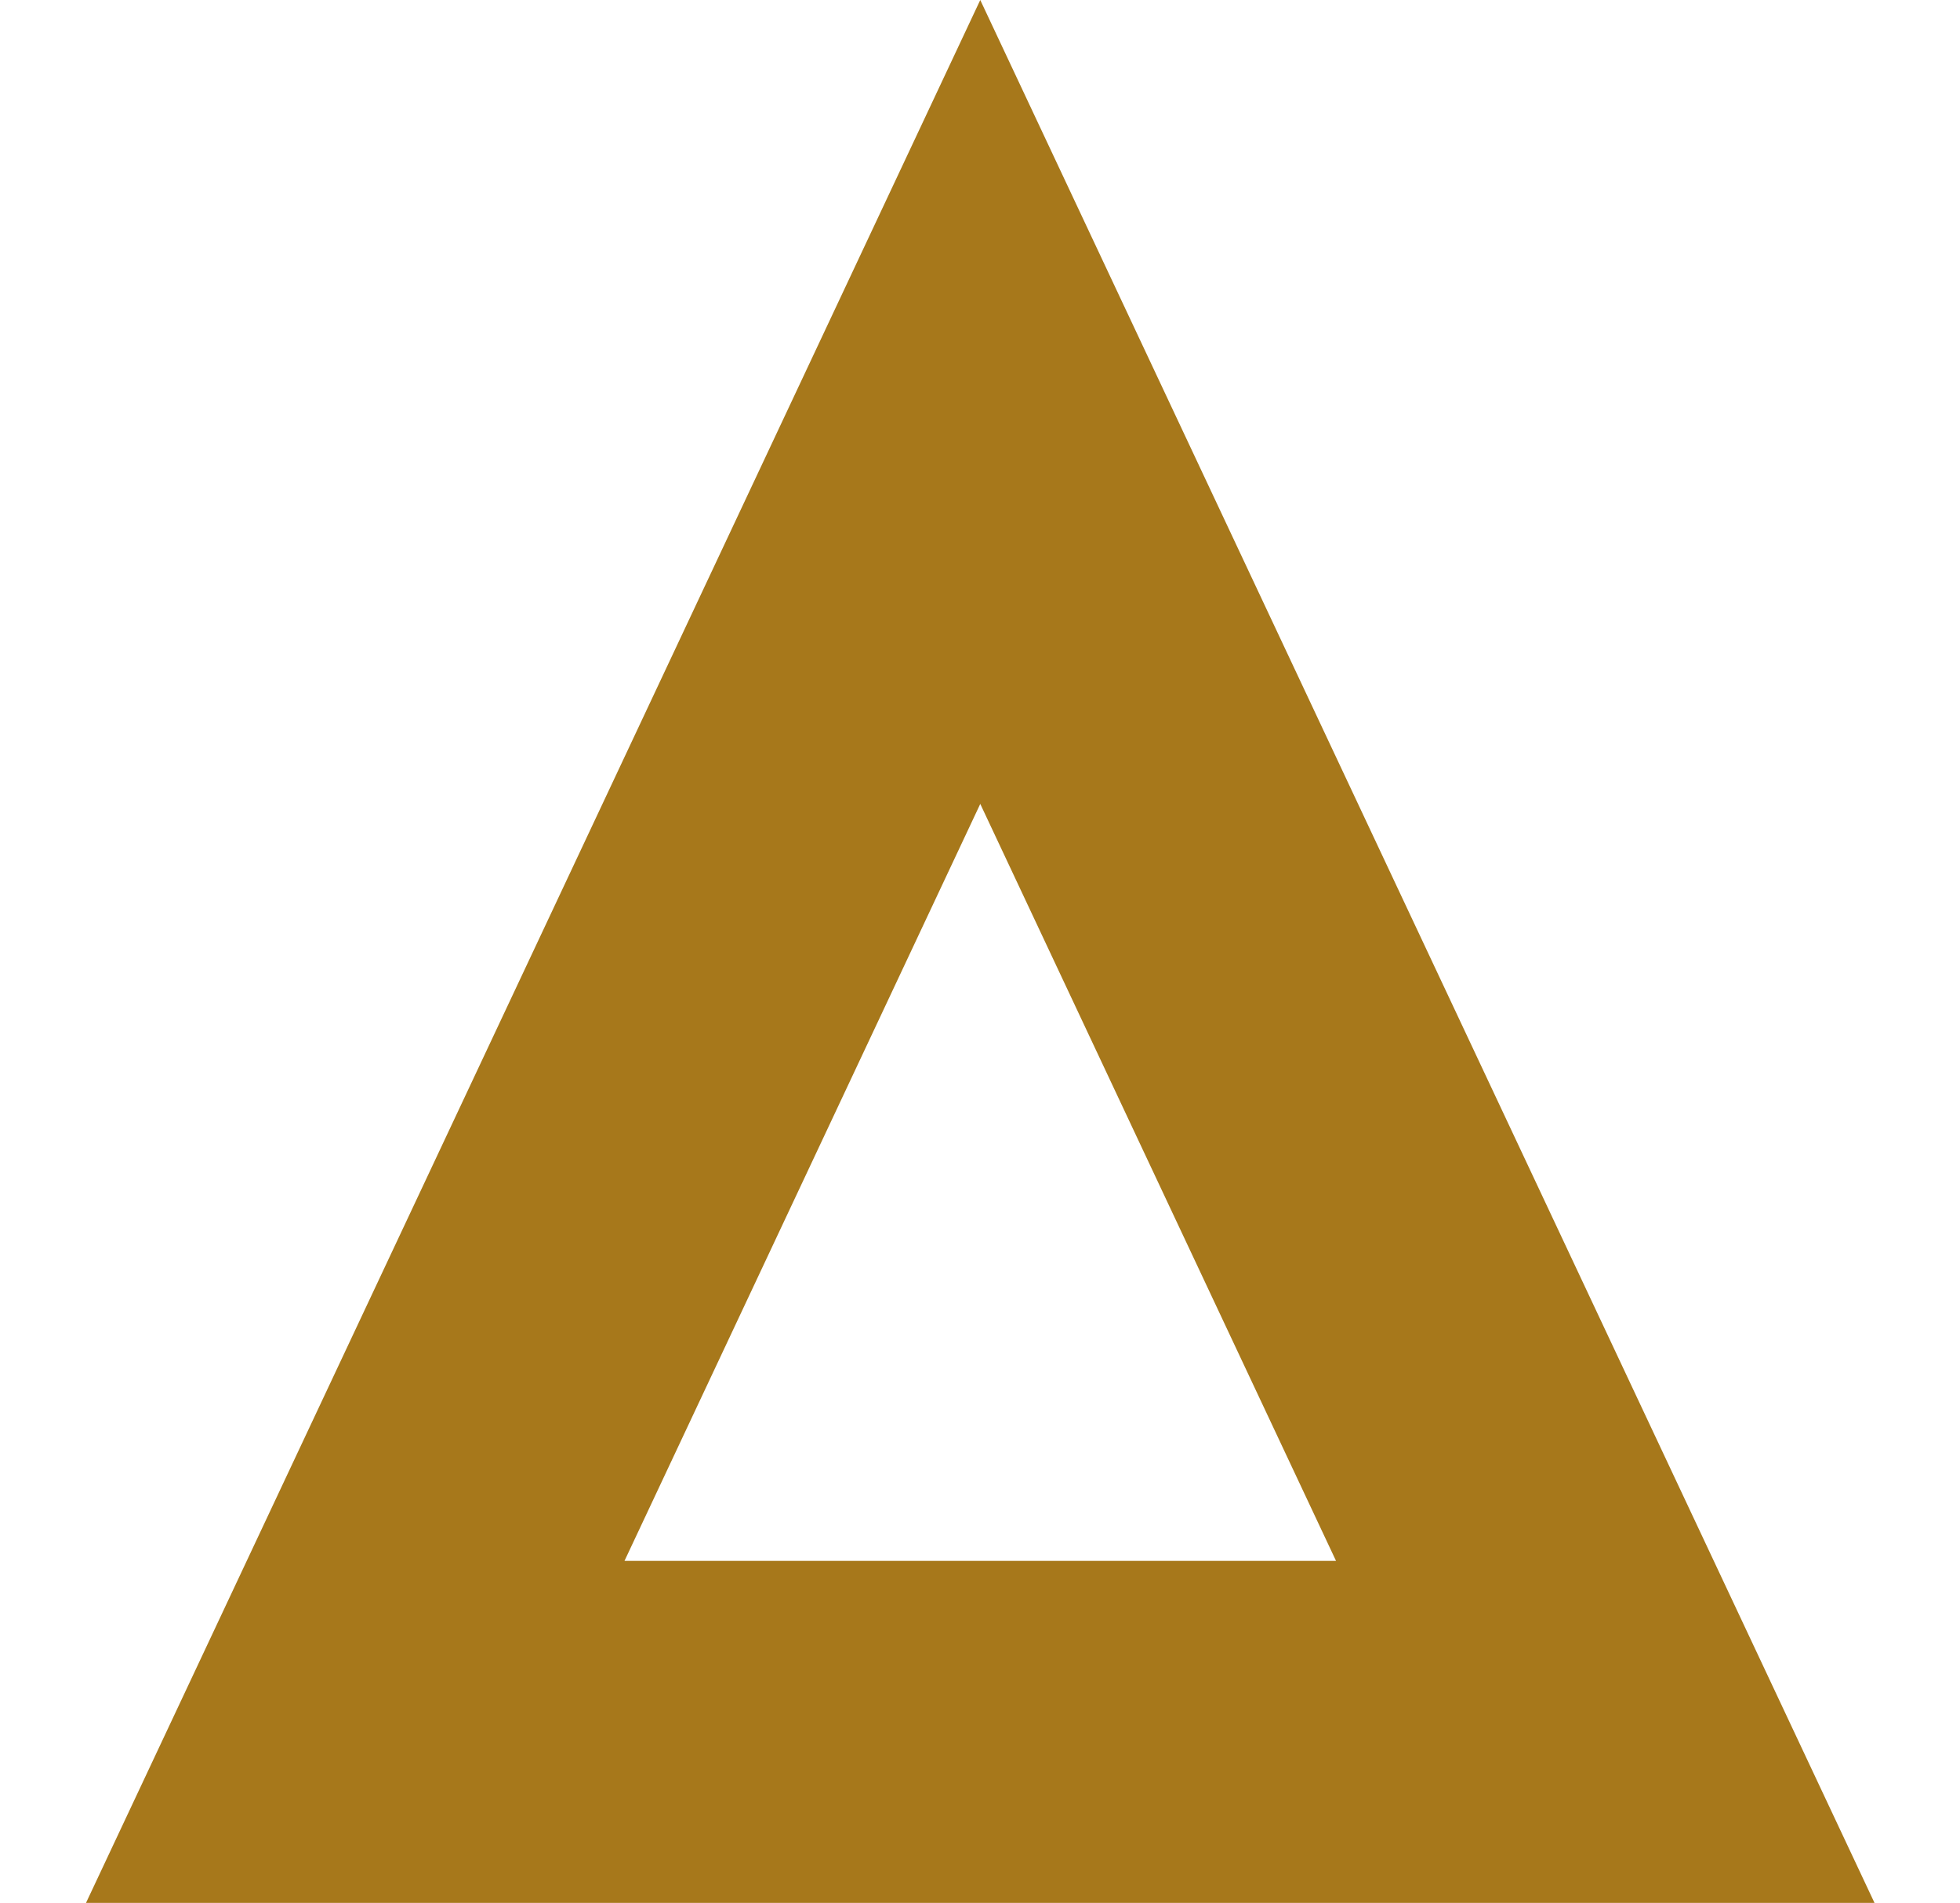
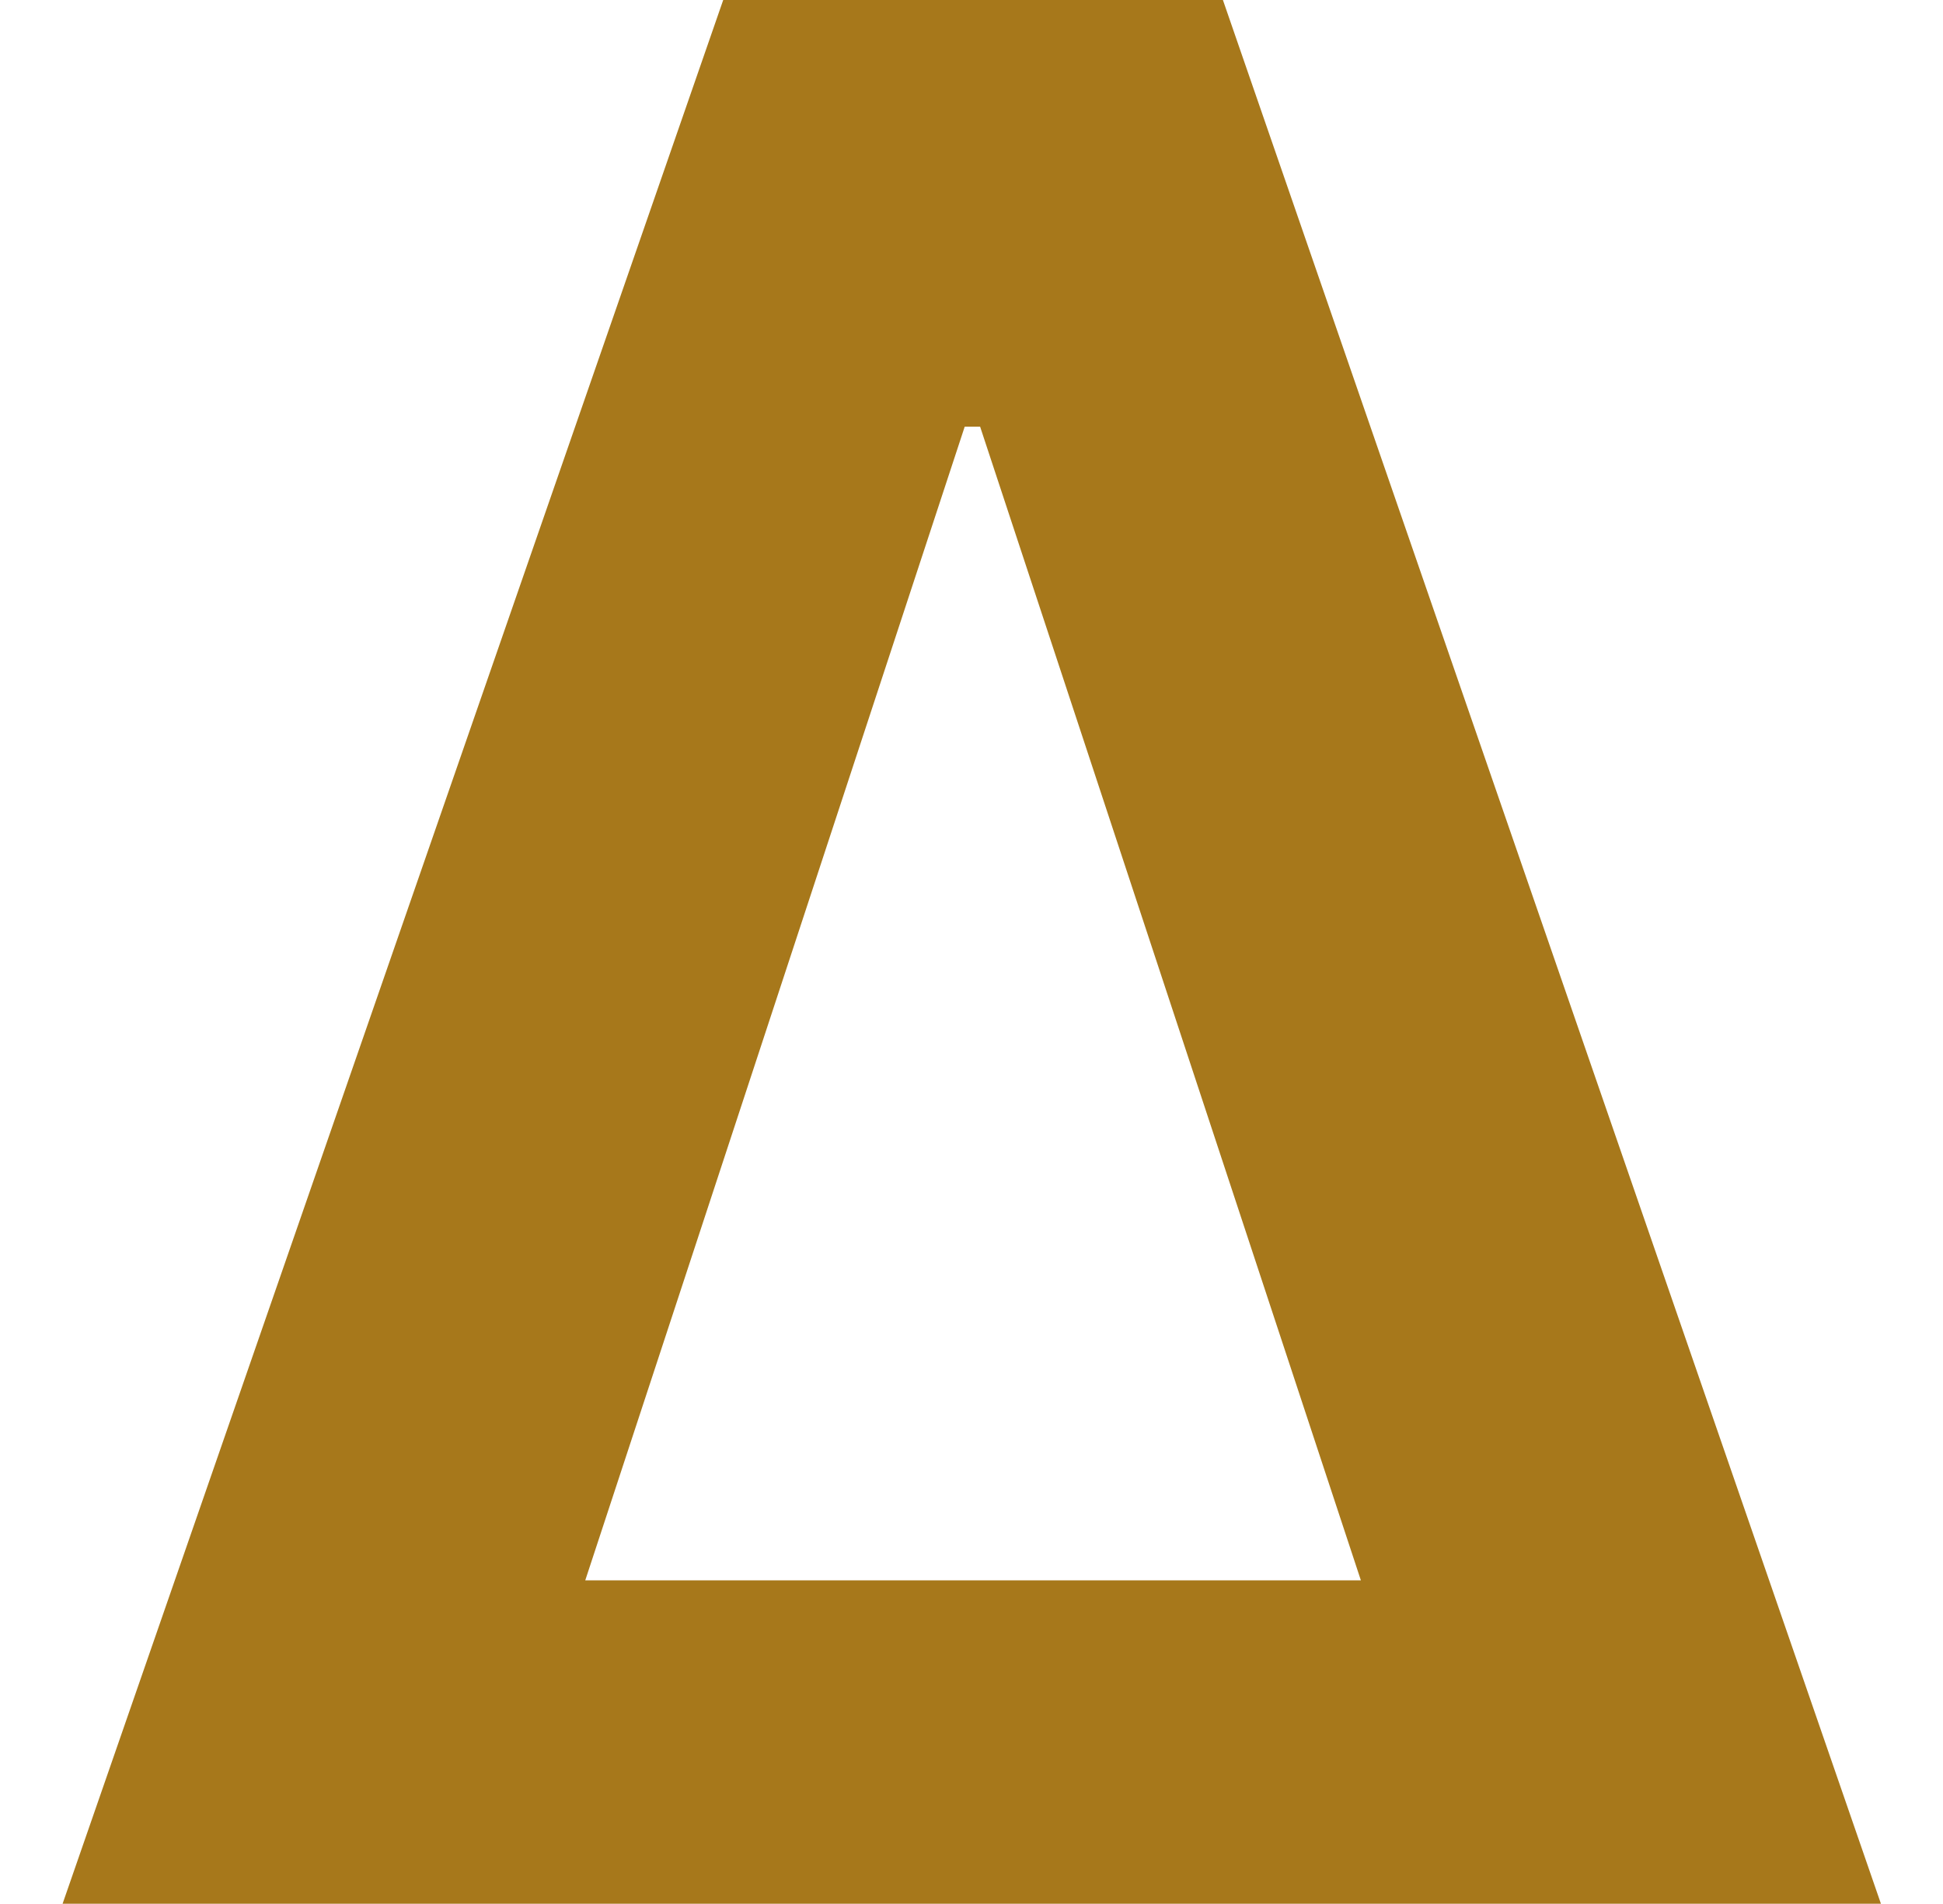
- <svg xmlns="http://www.w3.org/2000/svg" viewBox="0 0 752 730" role="img" aria-label="Delta">
-   <path fill="#A7781B" fill-rule="evenodd" transform="translate(0 730.0)" d="M376.1 -730.0L719.2 0.0L33.0 0.0ZM376.1 -421.6L512.6 -131.2L239.6 -131.2Z" />
+ <svg xmlns="http://www.w3.org/2000/svg" viewBox="0 0 745 730" role="img" aria-label="Delta">
+   <path fill="#A7781B" fill-rule="evenodd" transform="translate(0 730.0)" d="M721.2 0L24 0L277.3-730L468.9-730L721.2 0M369.9-566.4L224.4-124L521.8-124L375.8-566.4" />
</svg>
